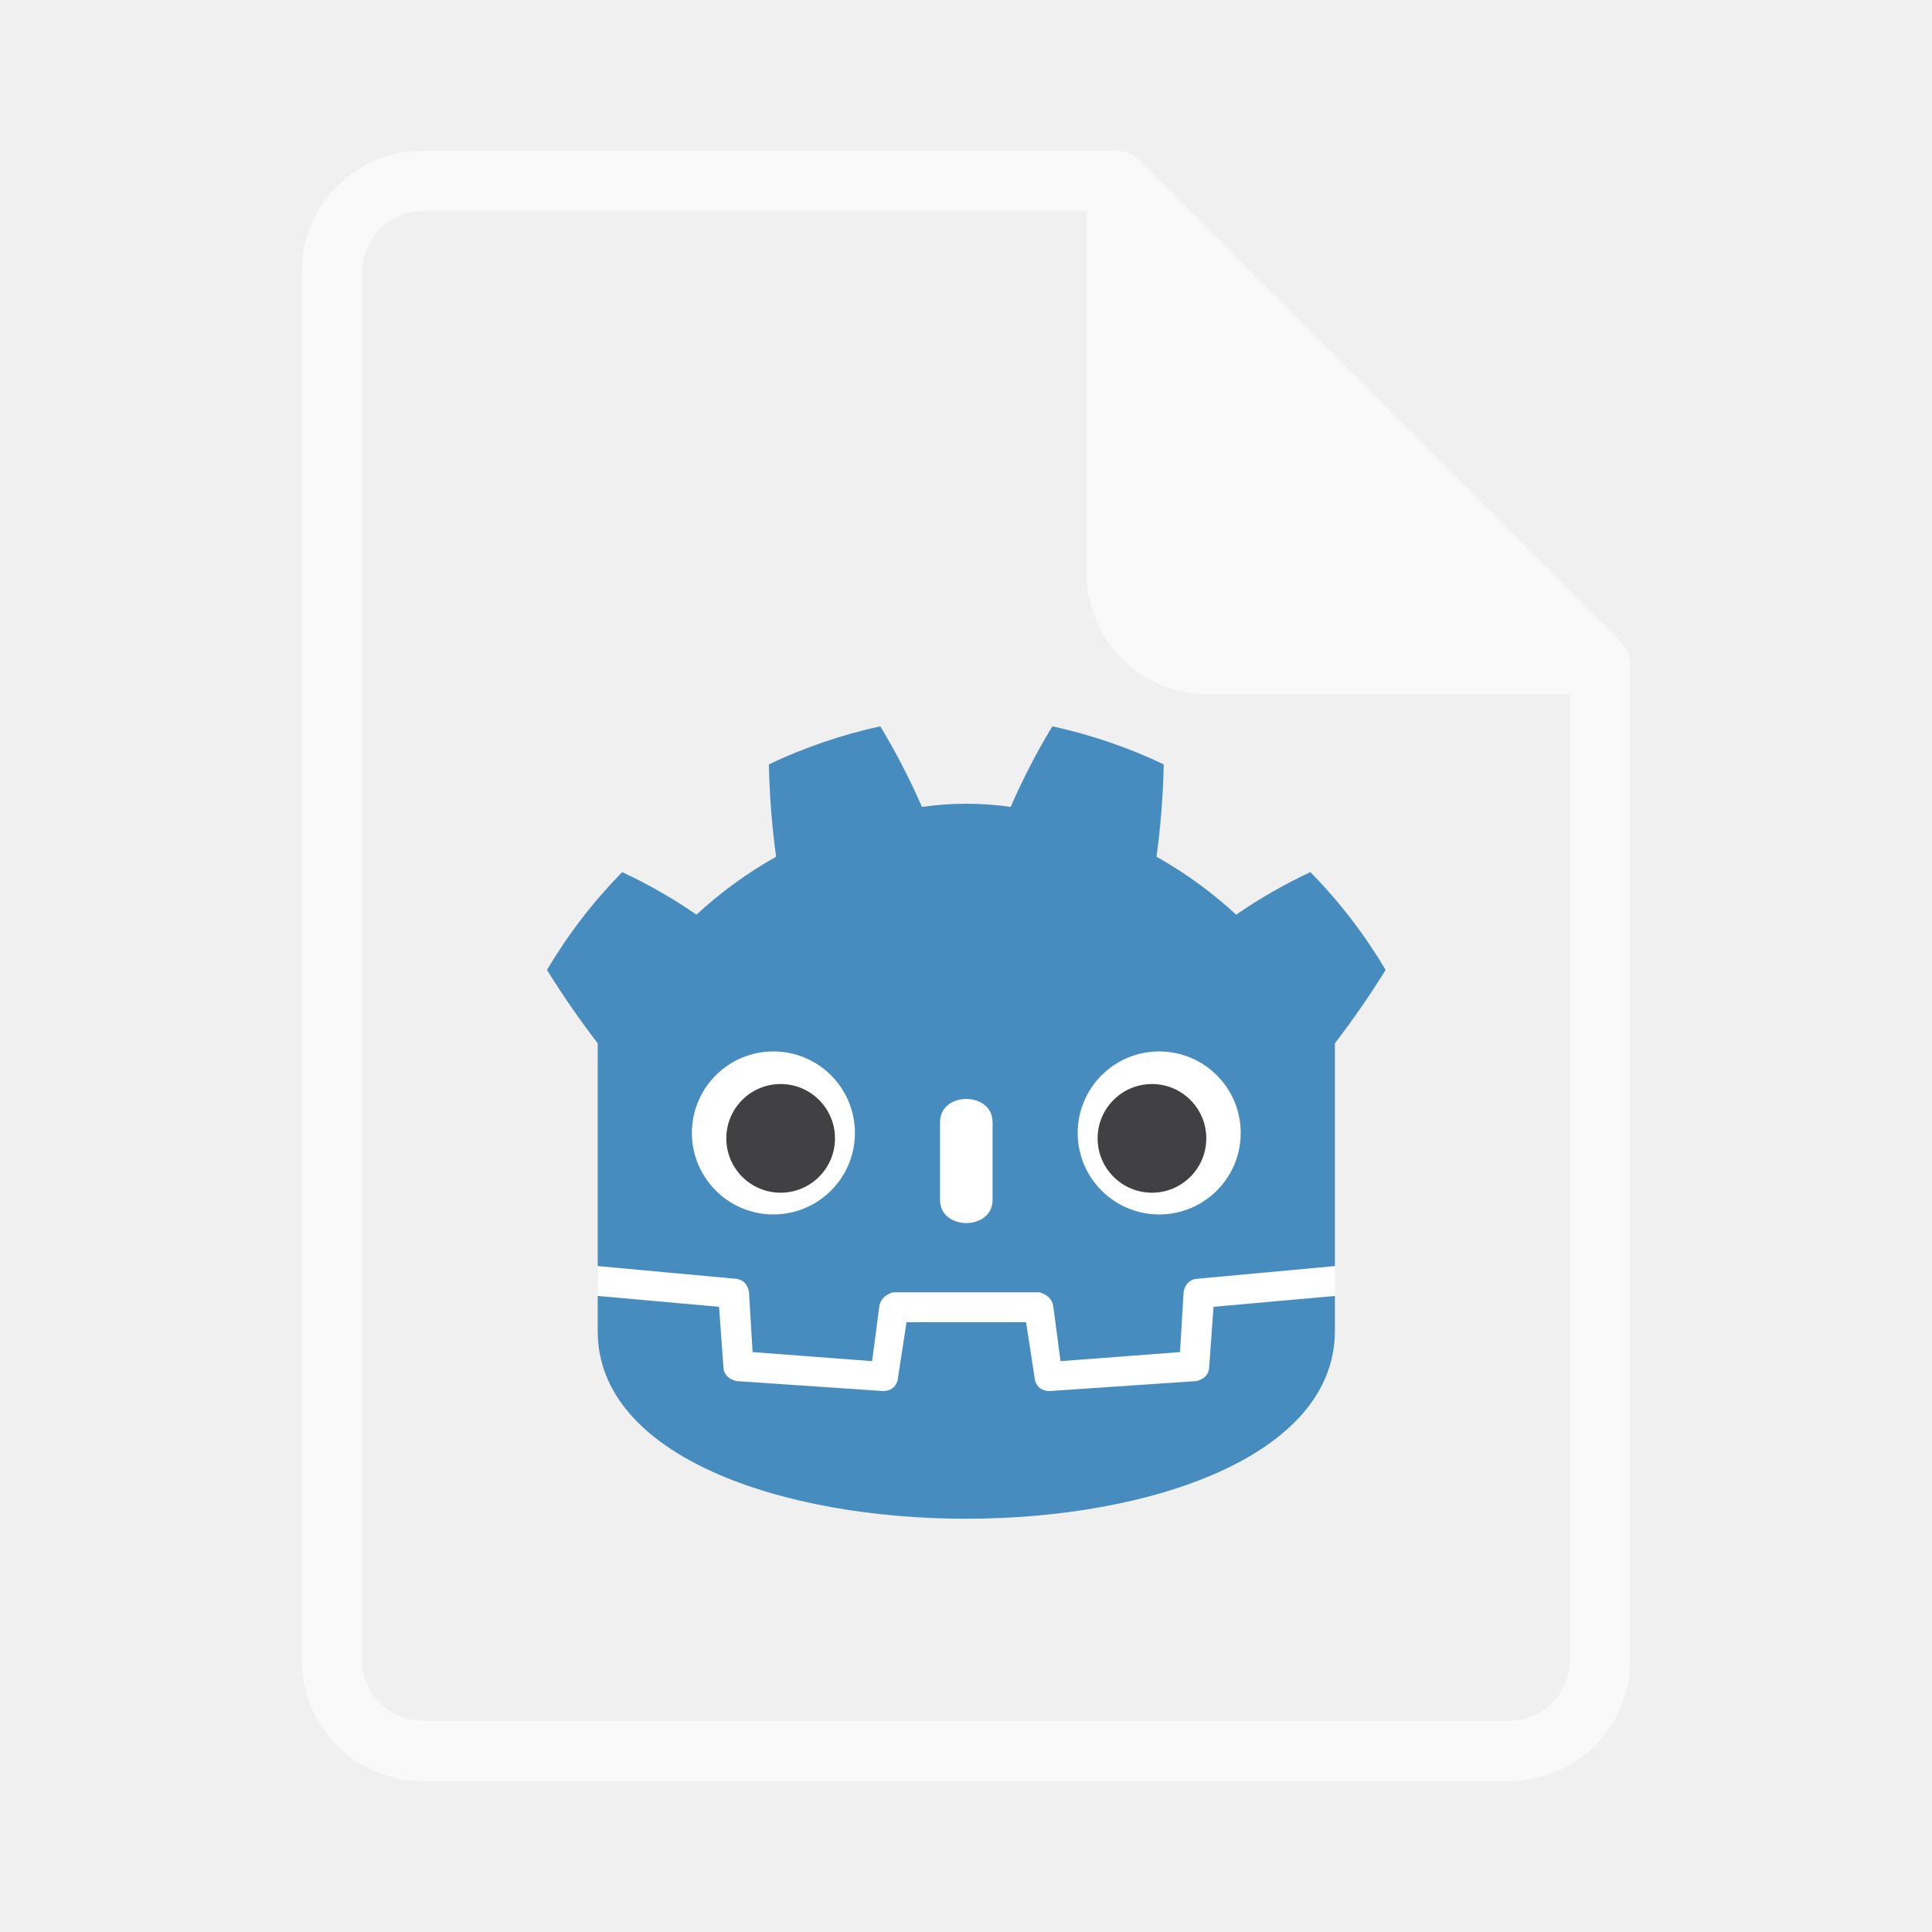
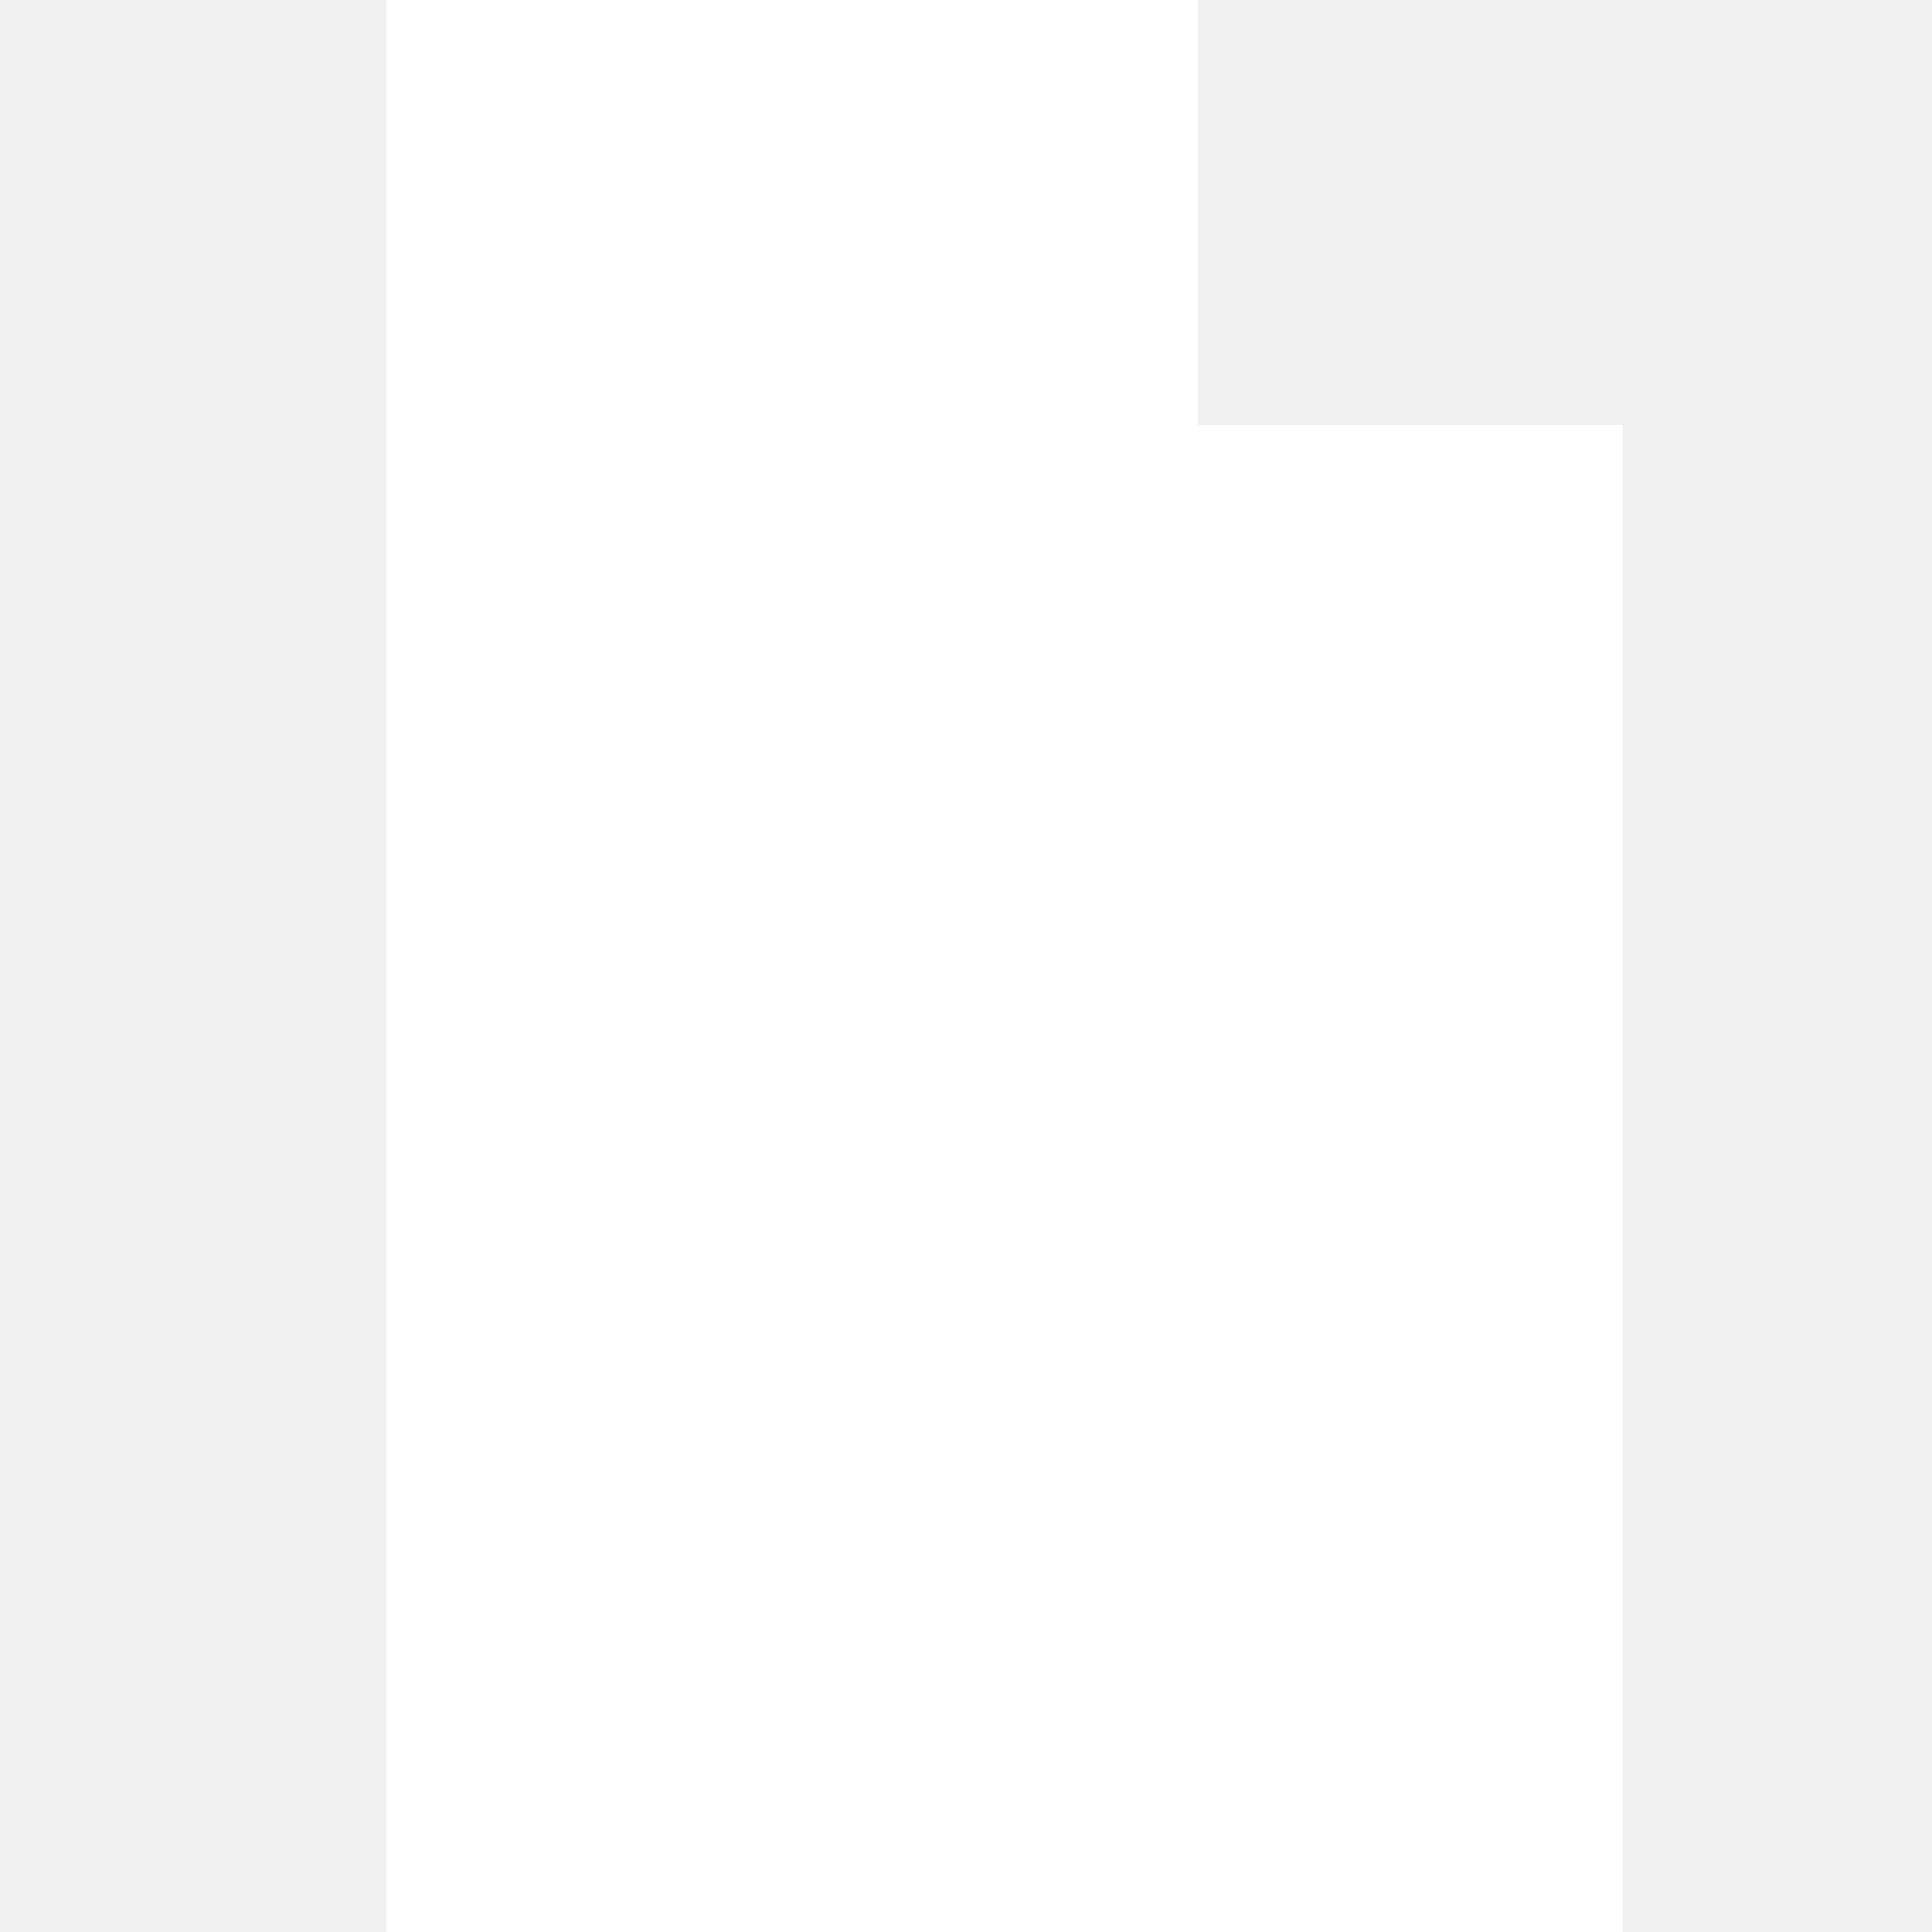
- <svg xmlns="http://www.w3.org/2000/svg" width="64" height="64">
-   <g fill="#fff" transform="matrix(.03 0 0 .03 16.65 21.75)">
-     <path d="M105 673v33q407 354 814 0v-33z" />
-     <path fill="#478cbf" d="m105 673 152 14q12 1 15 14l4 67 132 10 8-61q2-11 15-15h162q13 4 15 15l8 61 132-10 4-67q3-13 15-14l152-14V427q30-39 56-81-35-59-83-108-43 20-82 47-40-37-88-64 7-51 8-102-59-28-123-42-26 43-46 89-49-7-98 0-20-46-46-89-64 14-123 42 1 51 8 102-48 27-88 64-39-27-82-47-48 49-83 108 26 42 56 81zm0 33v39c0 276 813 276 814 0v-39l-134 12-5 69q-2 10-14 13l-162 11q-12 0-16-11l-10-65H446l-10 65q-4 11-16 11l-162-11q-12-3-14-13l-5-69z" />
-     <path d="M483 600c0 34 58 34 58 0v-86c0-34-58-34-58 0z" />
-     <circle cx="725" cy="526" r="90" />
-     <circle cx="299" cy="526" r="90" />
-   </g>
-   <g fill="#414042" transform="matrix(.03 0 0 .03 16.65 21.75)">
-     <circle cx="307" cy="532" r="60" />
-     <circle cx="717" cy="532" r="60" />
-   </g>
-   <path fill="#fff" fill-opacity=".6" d="M14 5a4 4 0 0 0-4 4v46a4 4 0 0 0 4 4h36a4 4 0 0 0 4-4V22a1 1 0 0 0-.285-.707l-16-16A1 1 0 0 0 37 5zm0 2h22v12a4 4 0 0 0 4 4h12v32a2 2 0 0 1-2 2H14a2 2 0 0 1-2-2V9a2 2 0 0 1 2-2z" />
+ <svg xmlns="http://www.w3.org/2000/svg" width="16" height="16" viewBox="0 0 100 100">
+   <path fill="#fff" fill-rule="evenodd" d="M20 0H62L84 22V100H20Z M62 0V22H84Z" />
+   <path fill="#fff" d="M50 38L70 78H59.6L54.8 66.8H45.2L40.4 78H30Z" />
</svg>
